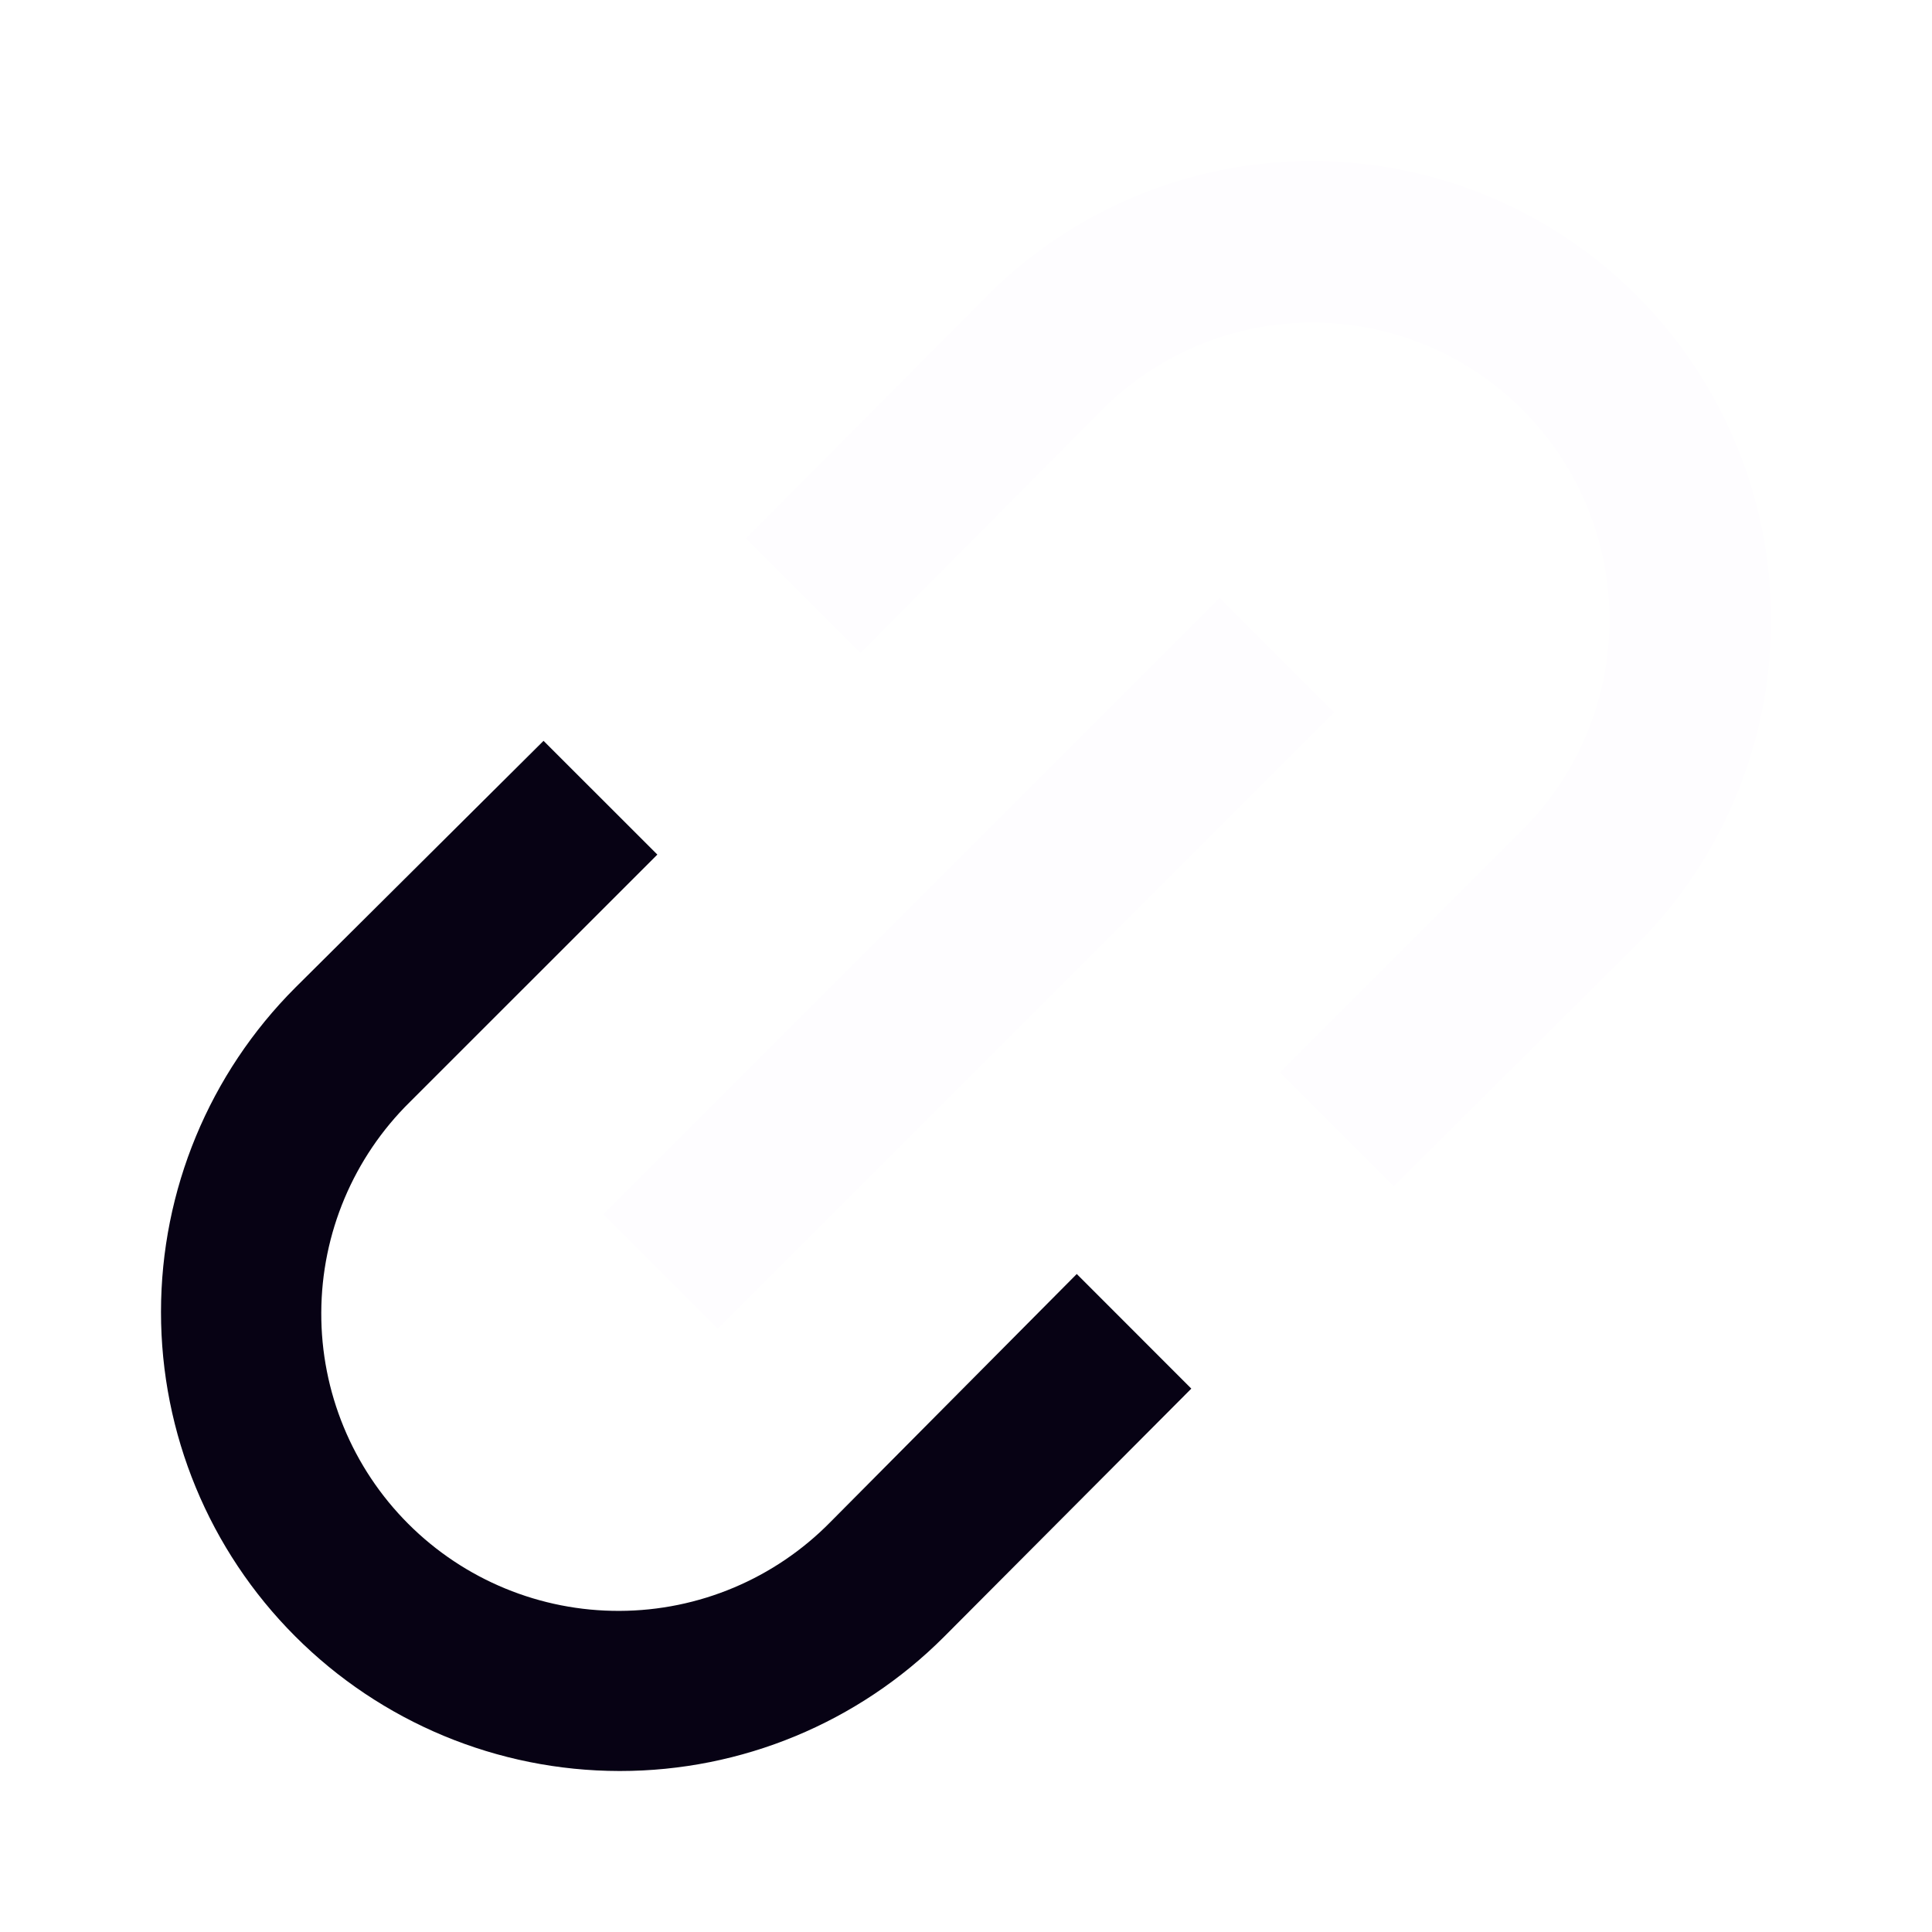
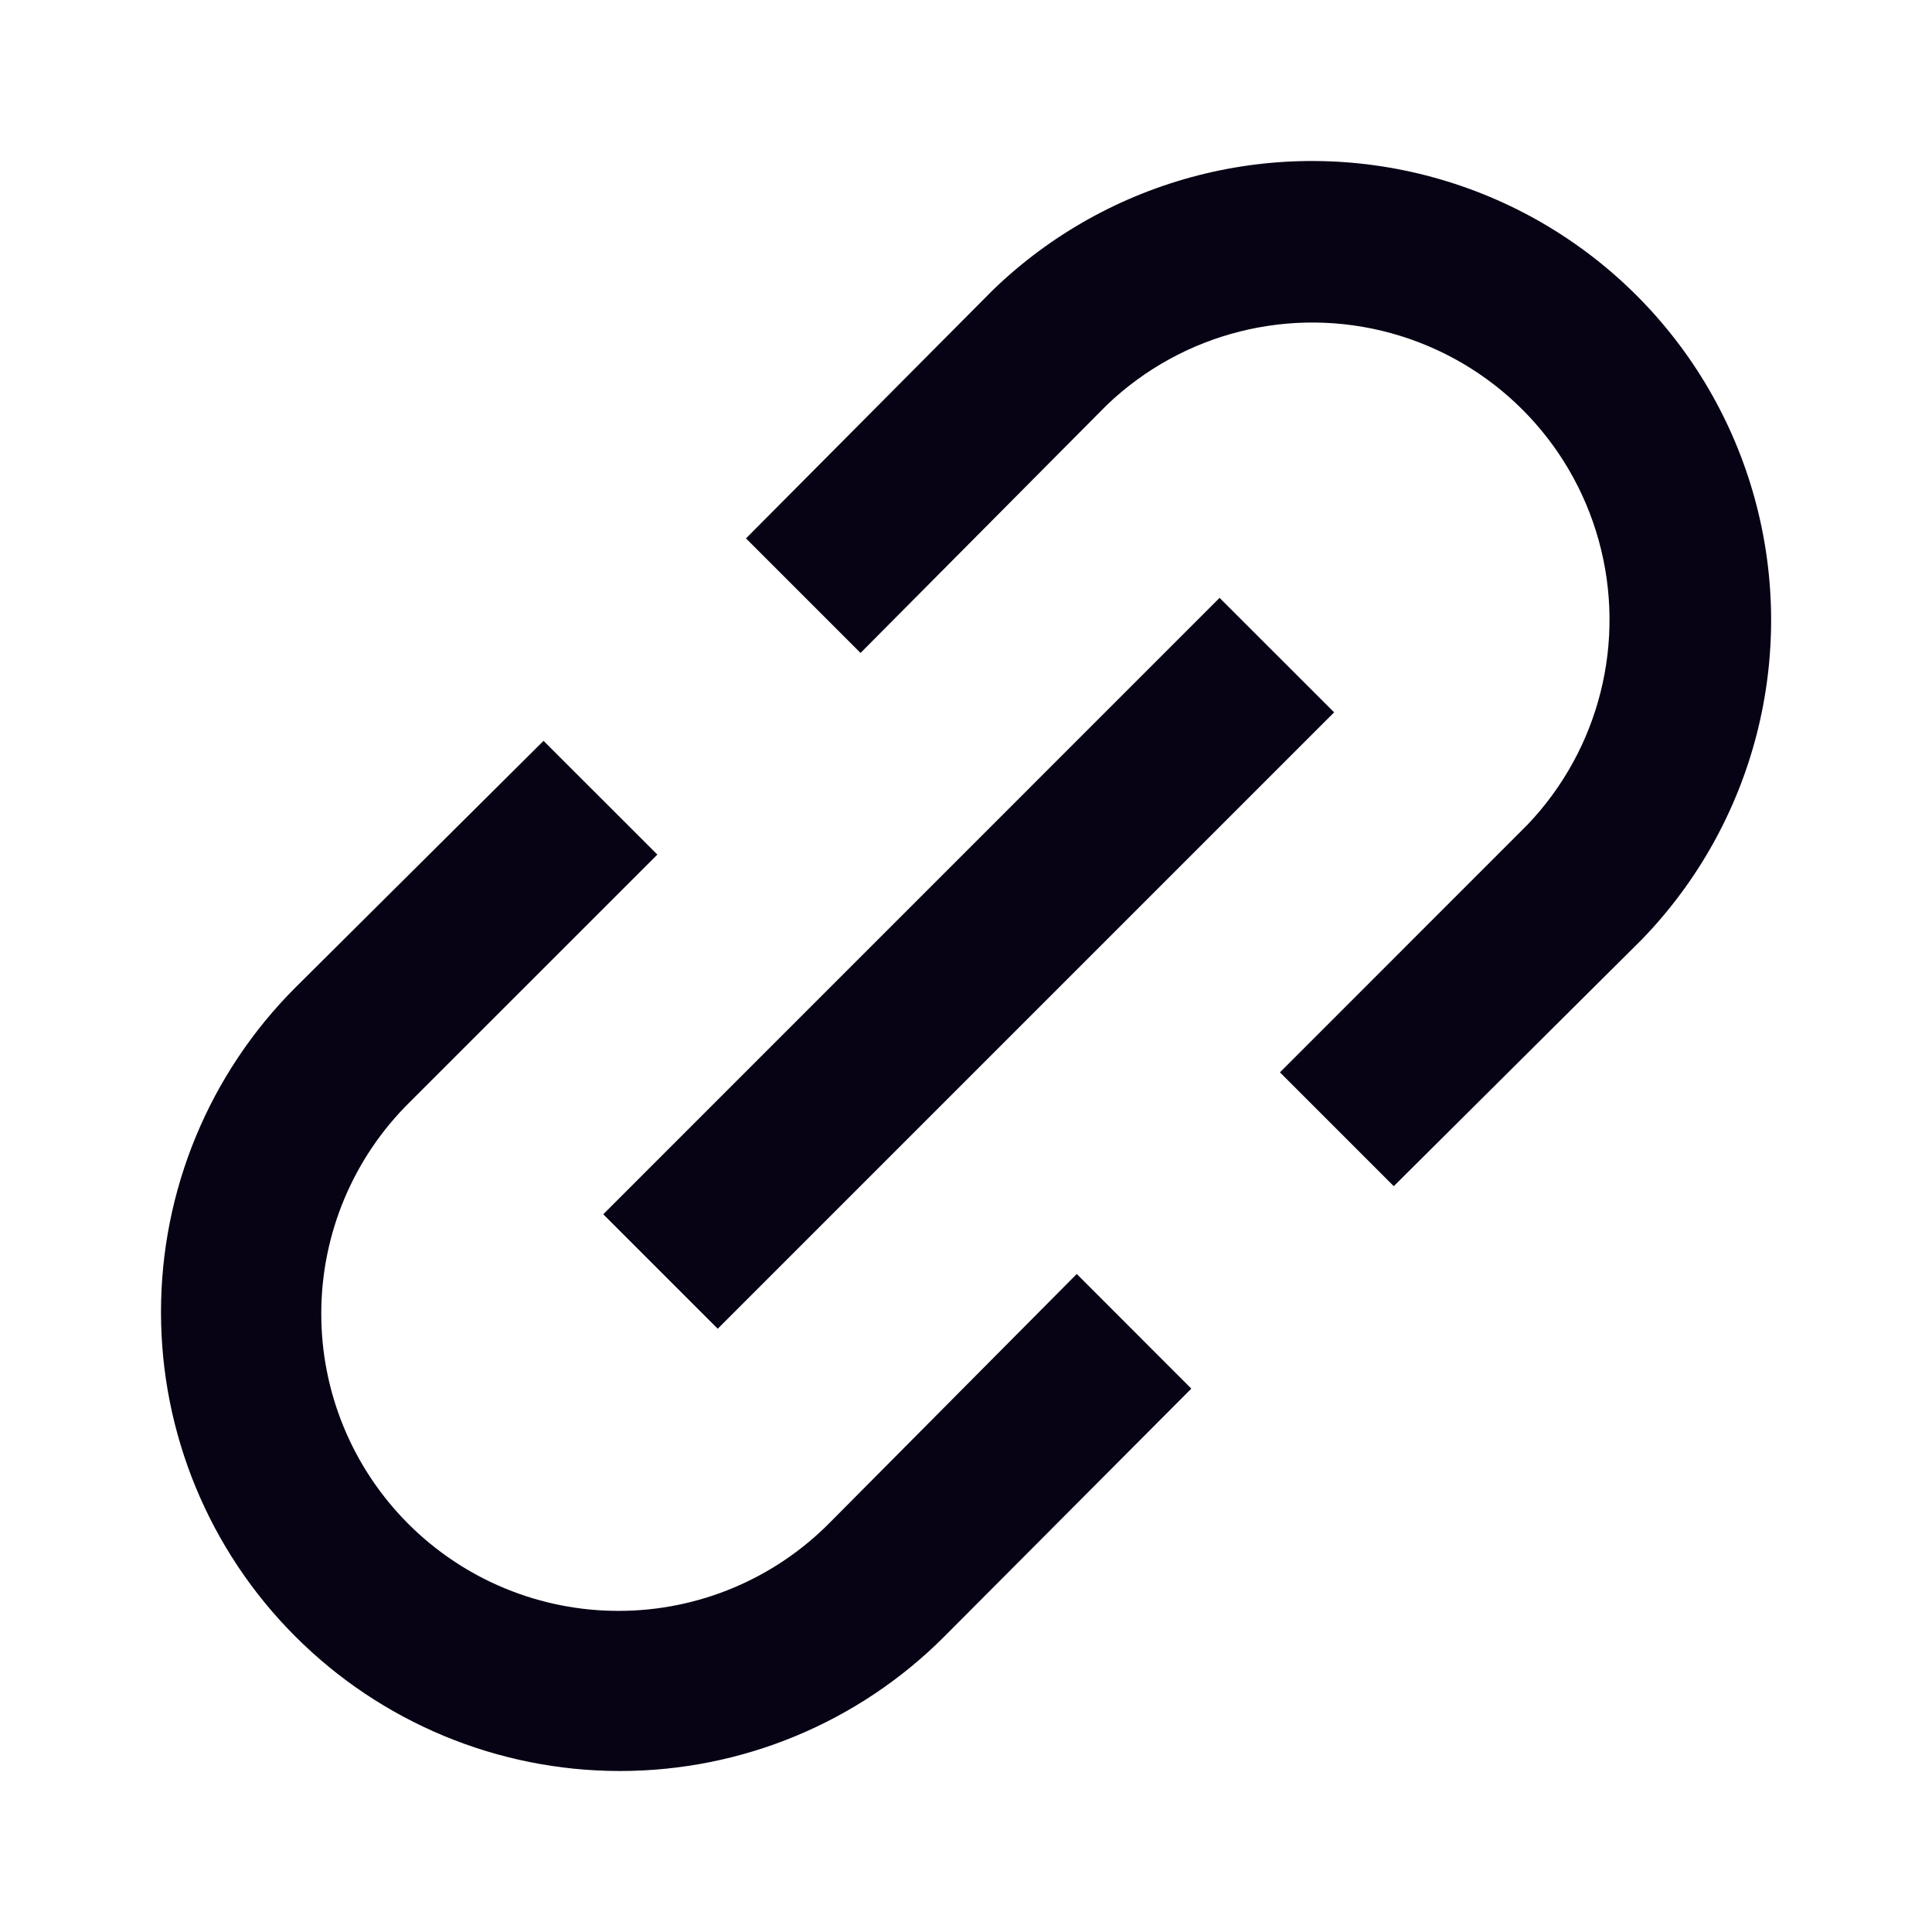
<svg xmlns="http://www.w3.org/2000/svg" width="24" height="24" viewBox="0 0 24 24" fill="none">
  <path d="M7.703 22C9.212 22 10.66 21.401 11.727 20.333L14.799 17.25L13.376 15.826L10.313 18.91C9.623 19.611 8.681 20.008 7.696 20.011C6.713 20.015 5.768 19.626 5.072 18.93C4.376 18.234 3.987 17.289 3.991 16.306C3.994 15.321 4.391 14.379 5.092 13.689L8.166 10.616L6.752 9.203L3.669 12.268C2.601 13.336 2 14.785 2 16.297C1.999 17.808 2.598 19.257 3.666 20.326C4.734 21.396 6.182 21.998 7.692 22L7.703 22Z" fill="#070214" />
-   <path d="M13.753 5.028C14.692 4.132 16.033 3.794 17.285 4.14C18.536 4.486 19.514 5.463 19.86 6.714C20.207 7.966 19.87 9.307 18.974 10.246L15.9 13.321L17.314 14.735L20.397 11.669C21.798 10.221 22.331 8.141 21.799 6.198C21.267 4.254 19.748 2.735 17.804 2.203C15.861 1.67 13.781 2.204 12.333 3.604L9.267 6.688L10.69 8.111L13.753 5.028Z" fill="#FEFDFF" />
-   <path d="M7.494 15.084L15.15 7.427L16.573 8.849L8.916 16.506L7.494 15.084Z" fill="#FEFDFF" />
+   <path d="M13.753 5.028C14.692 4.132 16.033 3.794 17.285 4.14C18.536 4.486 19.514 5.463 19.86 6.714C20.207 7.966 19.87 9.307 18.974 10.246L15.9 13.321L17.314 14.735L20.397 11.669C21.798 10.221 22.331 8.141 21.799 6.198C21.267 4.254 19.748 2.735 17.804 2.203C15.861 1.67 13.781 2.204 12.333 3.604L9.267 6.688L10.69 8.111L13.753 5.028Z" fill="#070214" />
+   <path d="M7.494 15.084L15.15 7.427L16.573 8.849L8.916 16.506L7.494 15.084Z" fill="#070214" />
</svg>
